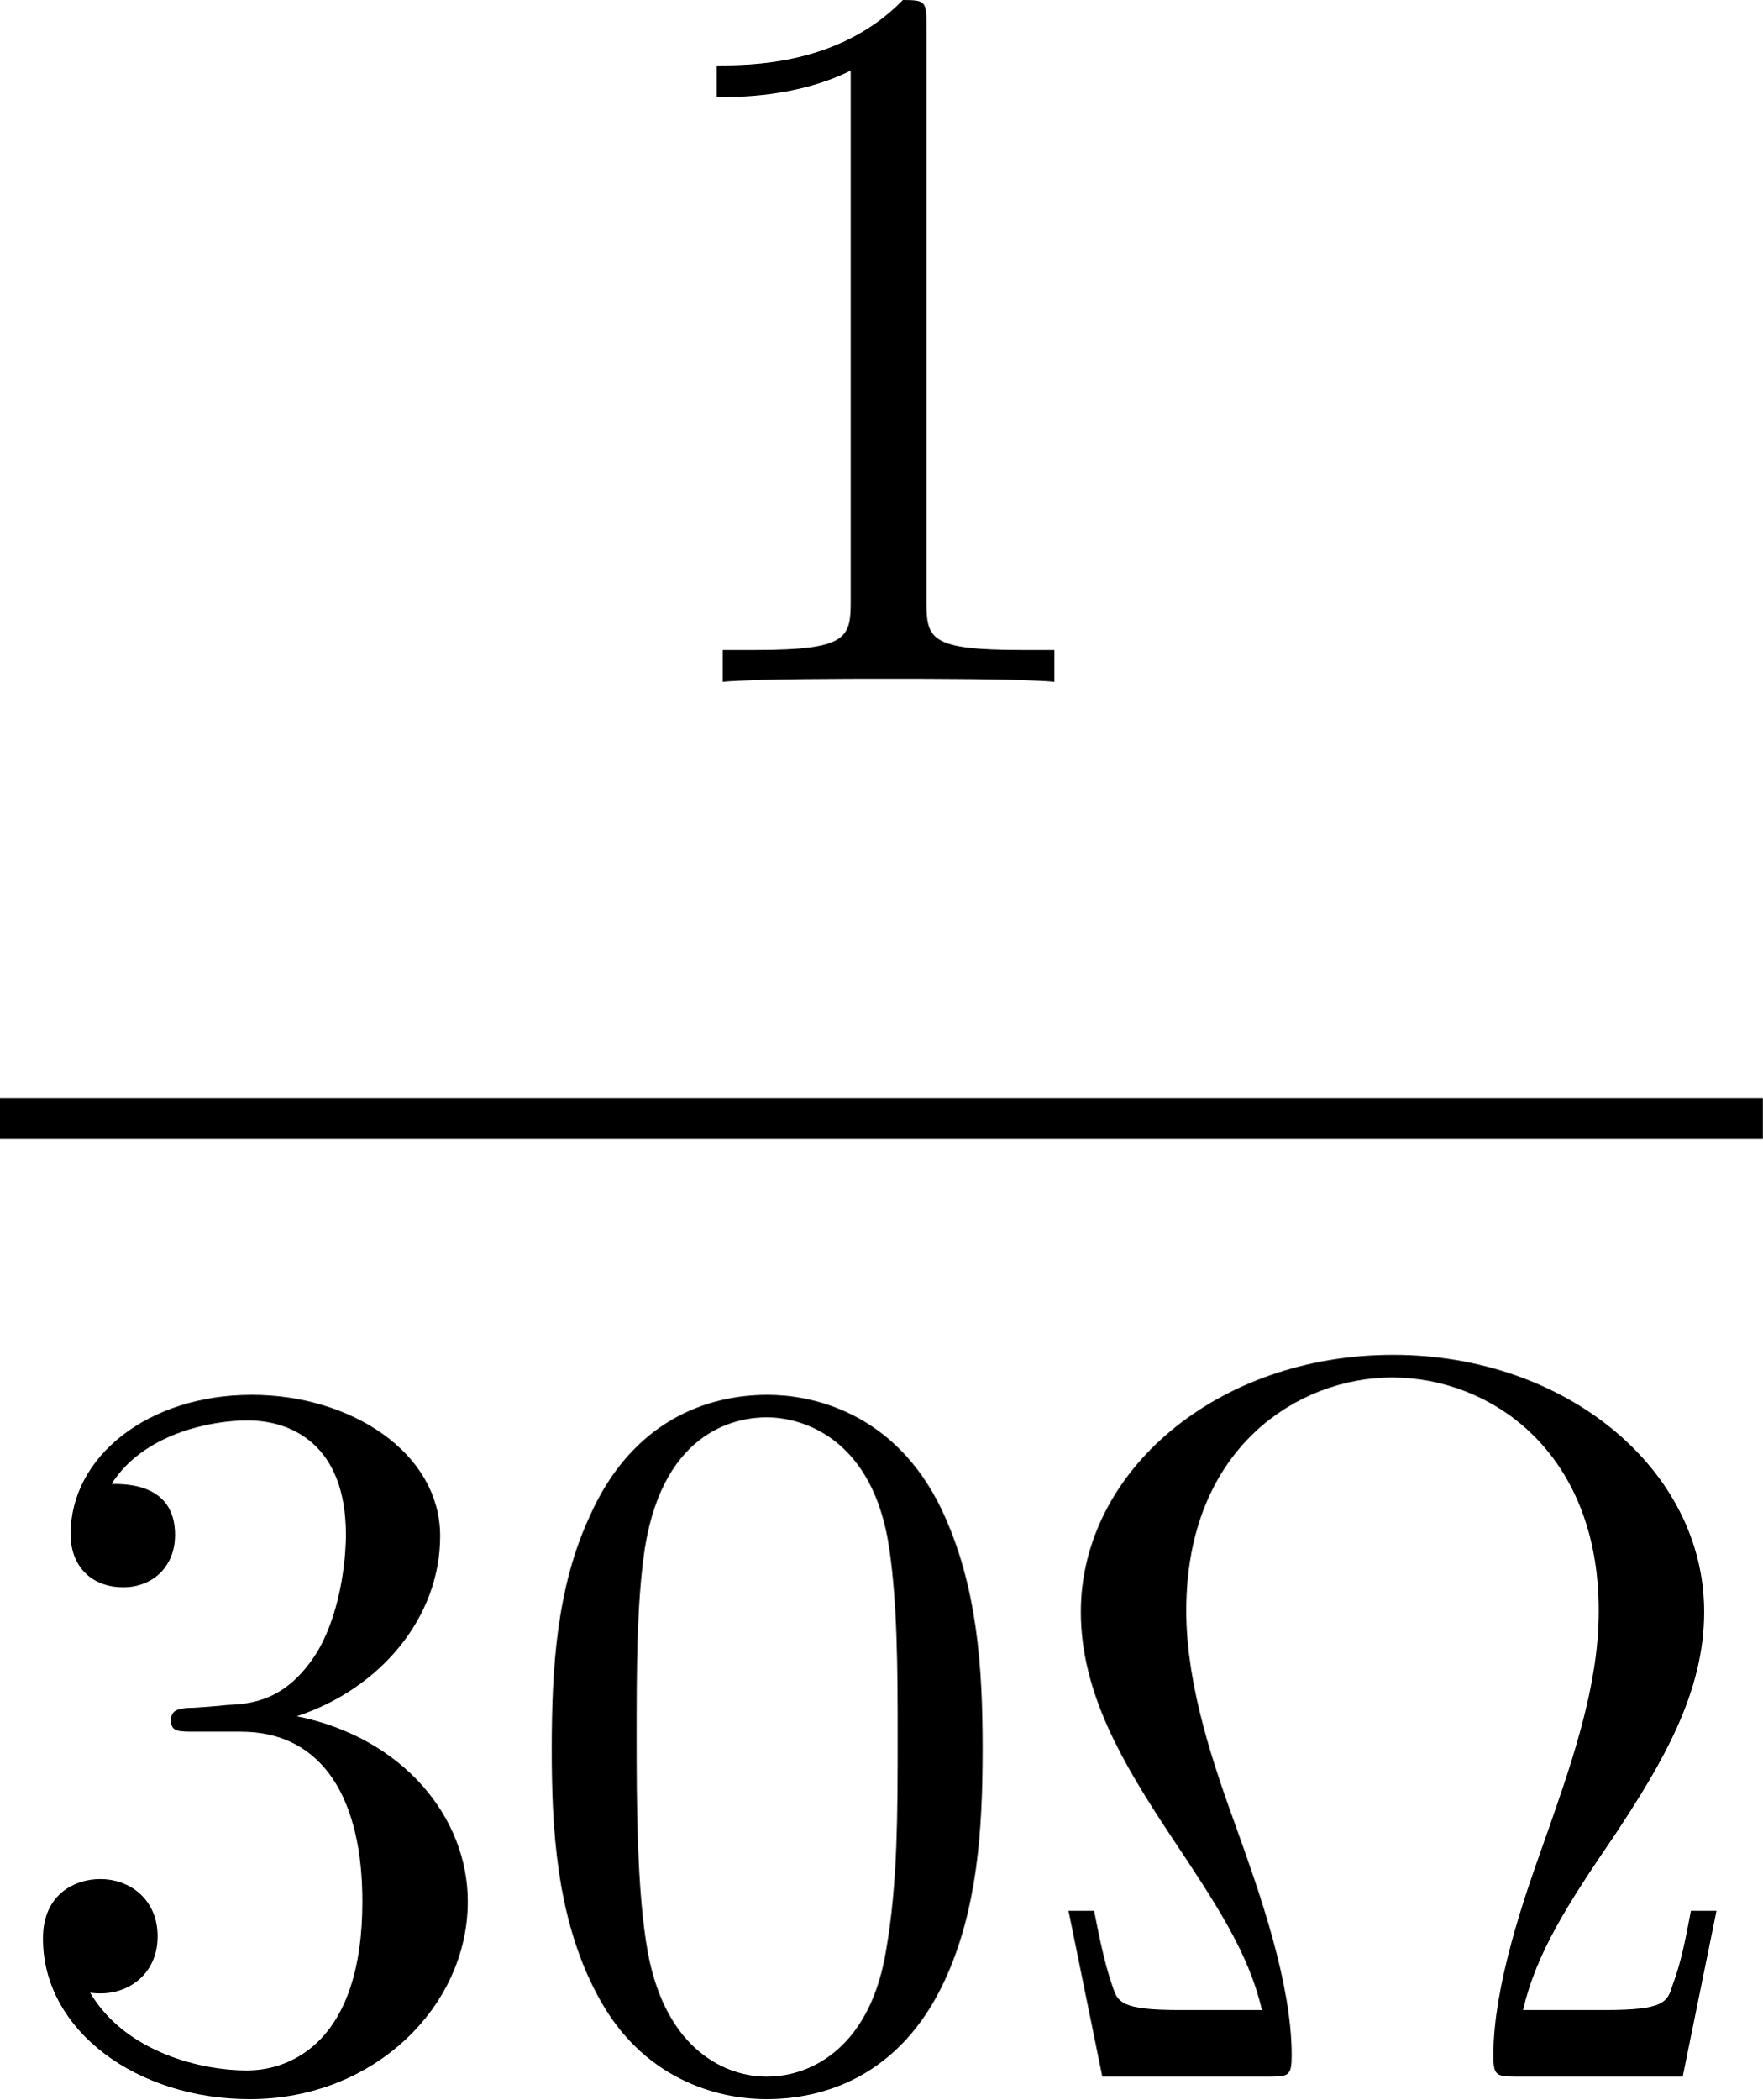
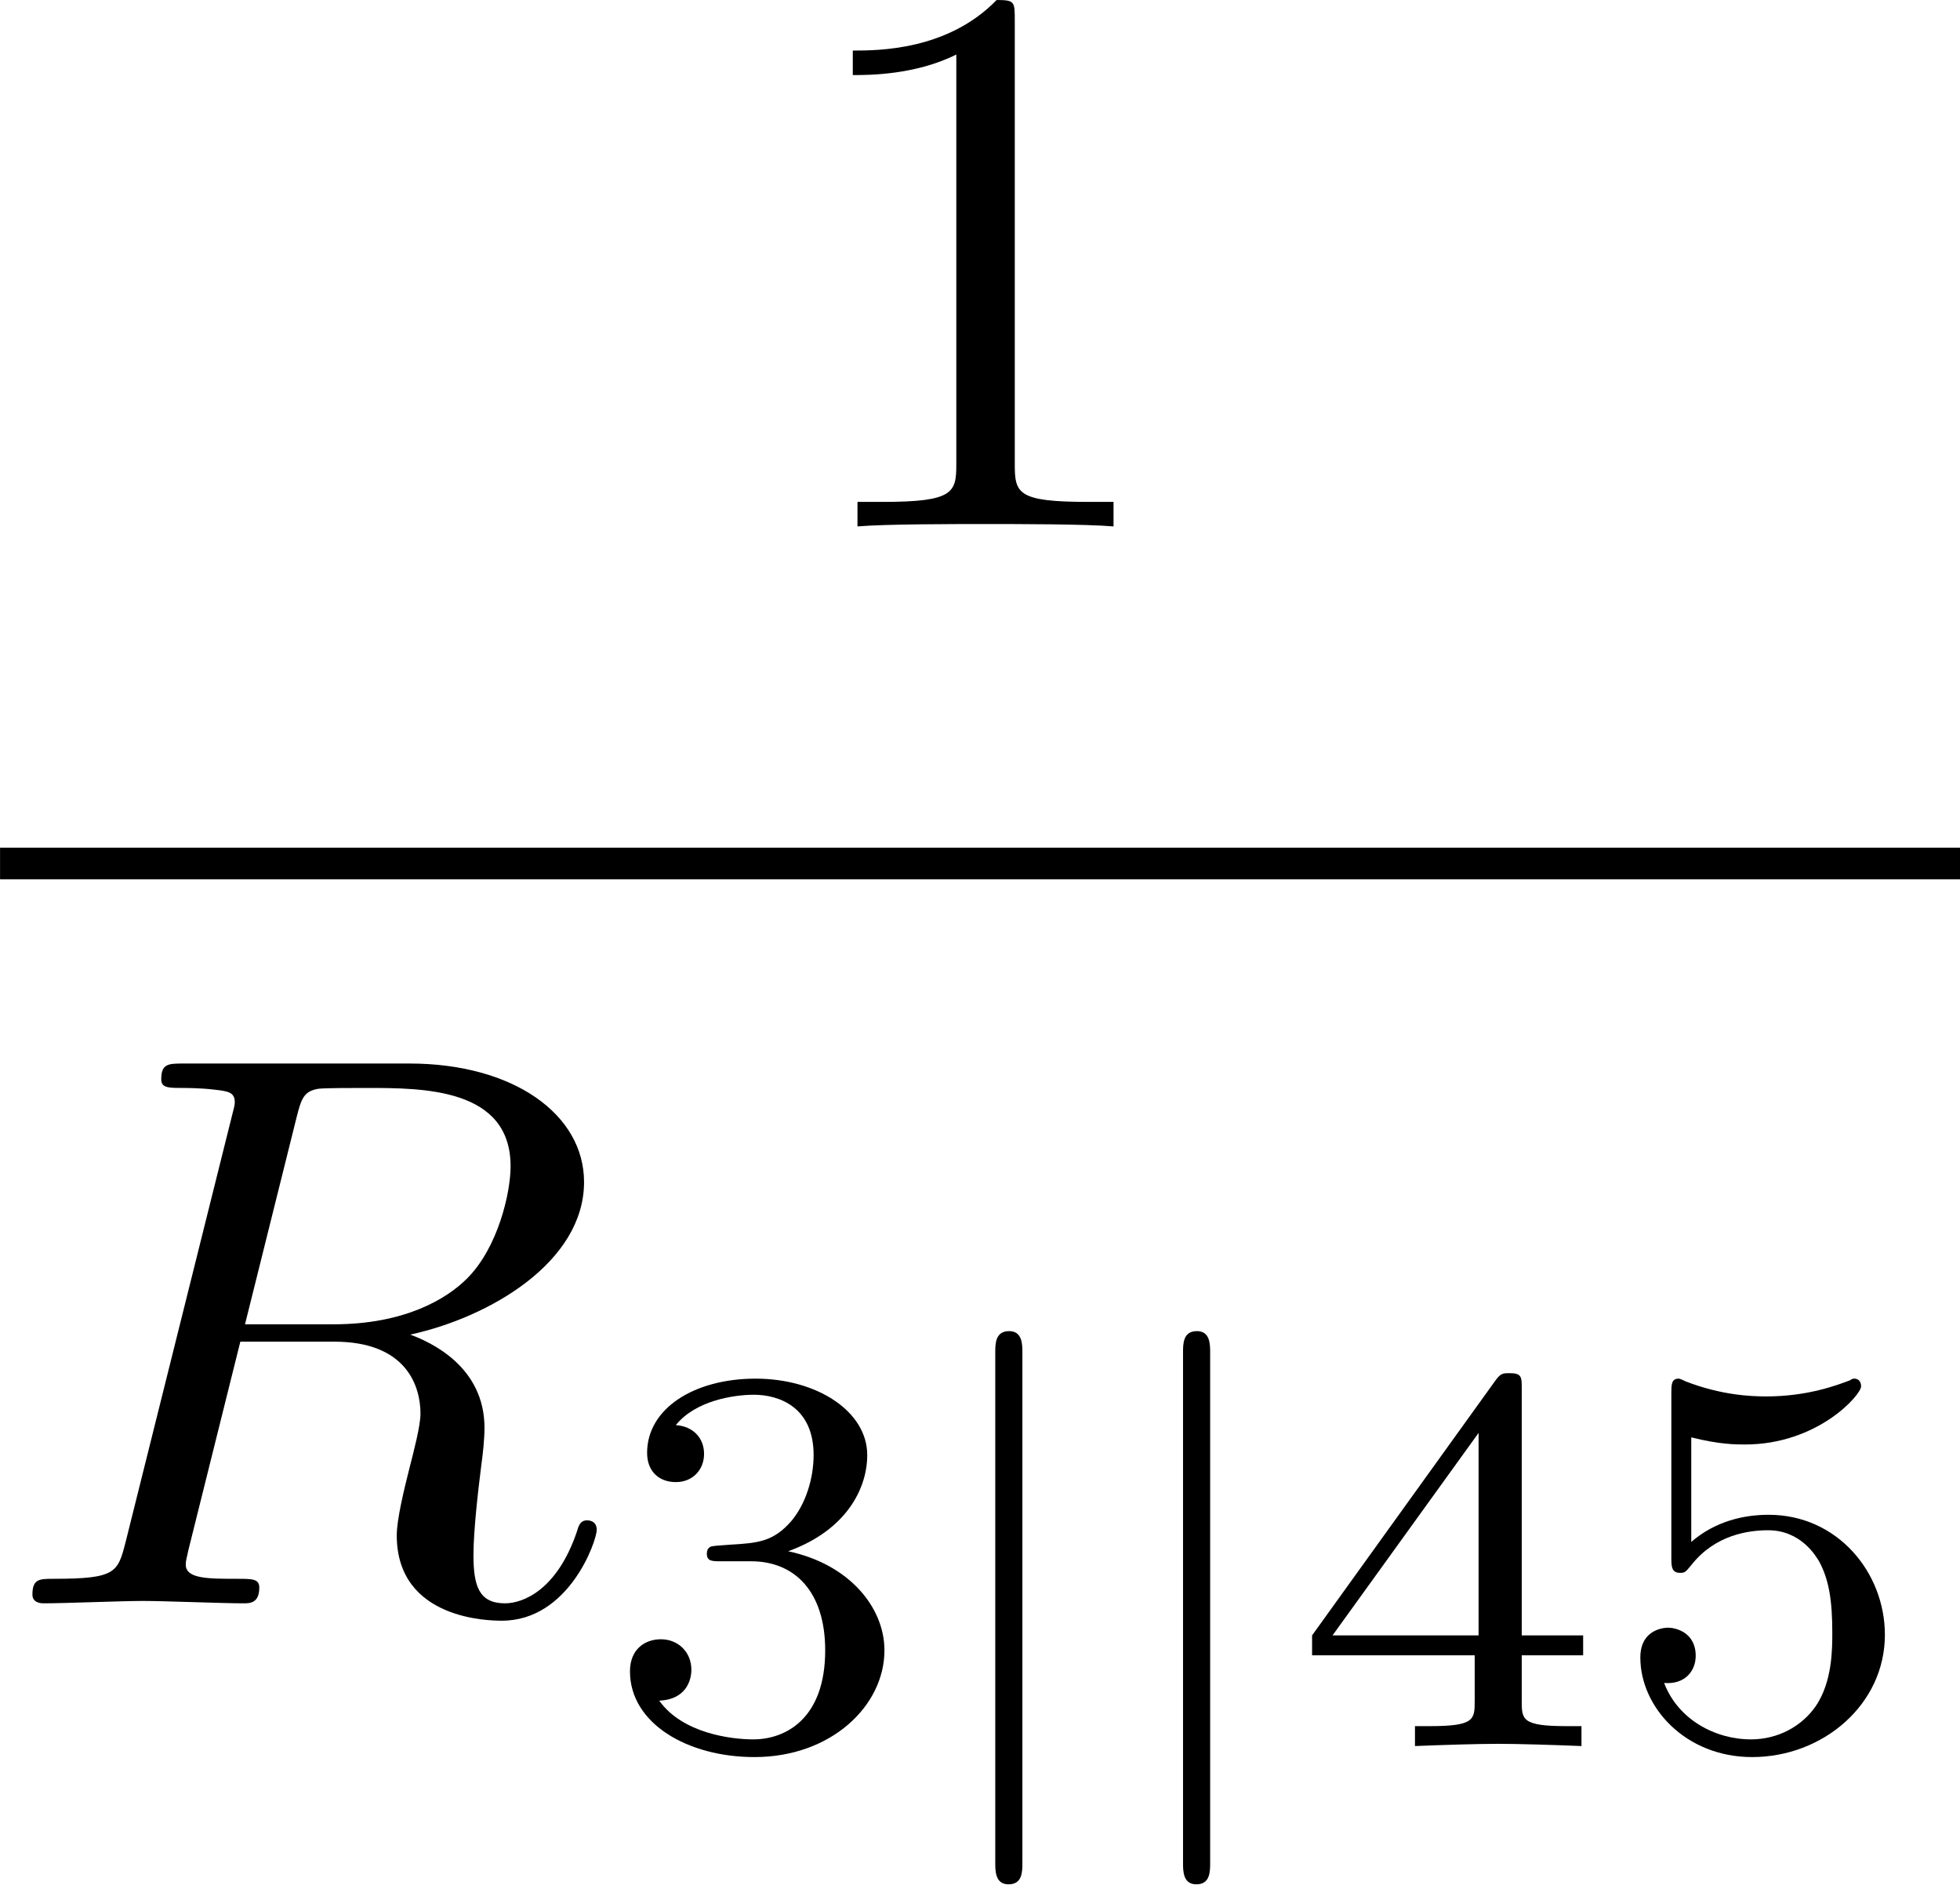
- <svg xmlns="http://www.w3.org/2000/svg" xmlns:xlink="http://www.w3.org/1999/xlink" version="1.1" width="24.021pt" height="28.599pt" viewBox="439.908 495.659 24.021 28.599">
+ <svg xmlns="http://www.w3.org/2000/svg" xmlns:xlink="http://www.w3.org/1999/xlink" version="1.1" width="34.592pt" height="33.252pt" viewBox="253.406 430.473 34.592 33.252">
  <defs>
-     <path id="g11-10" d="M6.745-1.614H6.496C6.446-1.355 6.406-1.126 6.316-.887C6.267-.727 6.237-.648 5.659-.648H4.862C4.991-1.205 5.3-1.684 5.748-2.341C6.217-3.049 6.625-3.736 6.625-4.523C6.625-5.908 5.28-7.024 3.597-7.024C1.883-7.024 .558-5.888 .558-4.523C.558-3.736 .966-3.049 1.435-2.341C1.873-1.684 2.192-1.205 2.321-.648H1.524C.946-.648 .917-.727 .867-.877C.787-1.106 .737-1.365 .687-1.614H.438L.767 0H2.361C2.58 0 2.61 0 2.61-.209C2.61-.907 2.301-1.783 2.072-2.421C1.863-2.999 1.584-3.786 1.584-4.533C1.584-6.127 2.68-6.804 3.587-6.804C4.543-6.804 5.599-6.087 5.599-4.533C5.599-3.786 5.33-3.029 5.041-2.212C4.892-1.793 4.573-.897 4.573-.209C4.573 0 4.603 0 4.832 0H6.416L6.745-1.614Z" />
-     <path id="g11-48" d="M4.583-3.188C4.583-3.985 4.533-4.782 4.184-5.519C3.726-6.476 2.909-6.635 2.491-6.635C1.893-6.635 1.166-6.376 .757-5.45C.438-4.762 .389-3.985 .389-3.188C.389-2.441 .428-1.544 .837-.787C1.265 .02 1.993 .219 2.481 .219C3.019 .219 3.776 .01 4.214-.936C4.533-1.624 4.583-2.401 4.583-3.188ZM2.481 0C2.092 0 1.504-.249 1.325-1.205C1.215-1.803 1.215-2.72 1.215-3.308C1.215-3.945 1.215-4.603 1.295-5.141C1.484-6.326 2.232-6.416 2.481-6.416C2.809-6.416 3.467-6.237 3.656-5.25C3.756-4.692 3.756-3.935 3.756-3.308C3.756-2.56 3.756-1.883 3.646-1.245C3.497-.299 2.929 0 2.481 0Z" />
-     <path id="g11-49" d="M2.929-6.376C2.929-6.615 2.929-6.635 2.7-6.635C2.082-5.998 1.205-5.998 .887-5.998V-5.689C1.086-5.689 1.674-5.689 2.192-5.948V-.787C2.192-.428 2.162-.309 1.265-.309H.946V0C1.295-.03 2.162-.03 2.56-.03S3.826-.03 4.174 0V-.309H3.856C2.959-.309 2.929-.418 2.929-.787V-6.376Z" />
-     <path id="g11-51" d="M2.889-3.507C3.706-3.776 4.284-4.473 4.284-5.26C4.284-6.077 3.407-6.635 2.451-6.635C1.445-6.635 .687-6.037 .687-5.28C.687-4.951 .907-4.762 1.196-4.762C1.504-4.762 1.704-4.981 1.704-5.27C1.704-5.768 1.235-5.768 1.086-5.768C1.395-6.257 2.052-6.386 2.411-6.386C2.819-6.386 3.367-6.167 3.367-5.27C3.367-5.151 3.347-4.573 3.088-4.134C2.79-3.656 2.451-3.626 2.202-3.616C2.122-3.606 1.883-3.587 1.813-3.587C1.733-3.577 1.664-3.567 1.664-3.467C1.664-3.357 1.733-3.357 1.903-3.357H2.341C3.158-3.357 3.527-2.68 3.527-1.704C3.527-.349 2.839-.06 2.401-.06C1.973-.06 1.225-.229 .877-.817C1.225-.767 1.534-.986 1.534-1.365C1.534-1.724 1.265-1.923 .976-1.923C.737-1.923 .418-1.783 .418-1.345C.418-.438 1.345 .219 2.431 .219C3.646 .219 4.553-.687 4.553-1.704C4.553-2.521 3.925-3.298 2.889-3.507Z" />
+     <path id="g13-106" d="M1.353-4.958C1.353-5.063 1.353-5.23 1.186-5.23C1.011-5.23 1.011-5.07 1.011-4.958V1.471C1.011 1.576 1.011 1.743 1.179 1.743C1.353 1.743 1.353 1.583 1.353 1.471V-4.958Z" />
+     <path id="g18-51" d="M1.904-2.329C2.448-2.329 2.838-1.953 2.838-1.206C2.838-.342 2.336-.084 1.932-.084C1.653-.084 1.039-.16 .746-.572C1.074-.586 1.151-.816 1.151-.962C1.151-1.186 .983-1.346 .767-1.346C.572-1.346 .377-1.227 .377-.941C.377-.286 1.102 .139 1.946 .139C2.915 .139 3.585-.509 3.585-1.206C3.585-1.75 3.138-2.294 2.371-2.455C3.103-2.72 3.368-3.243 3.368-3.668C3.368-4.219 2.734-4.631 1.96-4.631S.593-4.254 .593-3.696C.593-3.459 .746-3.327 .955-3.327C1.172-3.327 1.311-3.487 1.311-3.682C1.311-3.884 1.172-4.031 .955-4.045C1.2-4.352 1.681-4.428 1.939-4.428C2.253-4.428 2.692-4.275 2.692-3.668C2.692-3.375 2.594-3.055 2.413-2.838C2.183-2.573 1.988-2.559 1.639-2.538C1.465-2.525 1.451-2.525 1.416-2.518C1.402-2.518 1.346-2.504 1.346-2.427C1.346-2.329 1.409-2.329 1.527-2.329H1.904Z" />
+     <path id="g18-52" d="M3.689-1.144V-1.395H2.915V-4.505C2.915-4.652 2.915-4.7 2.762-4.7C2.678-4.7 2.65-4.7 2.58-4.603L.272-1.395V-1.144H2.322V-.572C2.322-.335 2.322-.251 1.757-.251H1.569V0C1.918-.014 2.364-.028 2.615-.028C2.873-.028 3.32-.014 3.668 0V-.251H3.48C2.915-.251 2.915-.335 2.915-.572V-1.144H3.689ZM2.371-3.947V-1.395H.53L2.371-3.947Z" />
+     <path id="g18-53" d="M1.081-3.891C1.437-3.801 1.646-3.801 1.757-3.801C2.678-3.801 3.222-4.428 3.222-4.533C3.222-4.61 3.173-4.631 3.138-4.631C3.124-4.631 3.11-4.631 3.082-4.61C2.915-4.547 2.545-4.407 2.029-4.407C1.834-4.407 1.465-4.421 1.011-4.596C.941-4.631 .928-4.631 .921-4.631C.83-4.631 .83-4.554 .83-4.442V-2.385C.83-2.267 .83-2.183 .941-2.183C1.004-2.183 1.011-2.197 1.081-2.28C1.381-2.664 1.806-2.72 2.05-2.72C2.469-2.72 2.657-2.385 2.692-2.329C2.817-2.099 2.859-1.834 2.859-1.43C2.859-1.22 2.859-.809 2.65-.502C2.476-.251 2.176-.084 1.834-.084C1.381-.084 .914-.335 .739-.795C1.004-.774 1.137-.948 1.137-1.137C1.137-1.437 .879-1.492 .788-1.492C.774-1.492 .439-1.492 .439-1.116C.439-.488 1.011 .139 1.848 .139C2.741 .139 3.522-.523 3.522-1.402C3.522-2.19 2.922-2.915 2.057-2.915C1.75-2.915 1.388-2.838 1.081-2.573V-3.891Z" />
+     <path id="g14-82" d="M3.736-6.117C3.796-6.356 3.826-6.456 4.015-6.486C4.105-6.496 4.423-6.496 4.623-6.496C5.33-6.496 6.436-6.496 6.436-5.509C6.436-5.171 6.276-4.483 5.888-4.095C5.629-3.836 5.101-3.517 4.204-3.517H3.088L3.736-6.117ZM5.171-3.387C6.177-3.606 7.362-4.304 7.362-5.31C7.362-6.167 6.466-6.804 5.161-6.804H2.321C2.122-6.804 2.032-6.804 2.032-6.605C2.032-6.496 2.122-6.496 2.311-6.496C2.331-6.496 2.521-6.496 2.69-6.476C2.869-6.456 2.959-6.446 2.959-6.316C2.959-6.276 2.949-6.247 2.919-6.127L1.584-.777C1.484-.389 1.465-.309 .677-.309C.498-.309 .408-.309 .408-.11C.408 0 .528 0 .548 0C.827 0 1.524-.03 1.803-.03S2.79 0 3.068 0C3.148 0 3.268 0 3.268-.199C3.268-.309 3.178-.309 2.989-.309C2.62-.309 2.341-.309 2.341-.488C2.341-.548 2.361-.598 2.371-.658L3.029-3.298H4.214C5.121-3.298 5.3-2.74 5.3-2.391C5.3-2.242 5.22-1.933 5.161-1.704C5.091-1.425 5.001-1.056 5.001-.857C5.001 .219 6.197 .219 6.326 .219C7.173 .219 7.522-.787 7.522-.927C7.522-1.046 7.412-1.046 7.402-1.046C7.313-1.046 7.293-.976 7.273-.907C7.024-.169 6.595 0 6.366 0C6.037 0 5.968-.219 5.968-.608C5.968-.917 6.027-1.425 6.067-1.743C6.087-1.883 6.107-2.072 6.107-2.212C6.107-2.979 5.44-3.288 5.171-3.387Z" />
+     <path id="g17-49" d="M2.929-6.376C2.929-6.615 2.929-6.635 2.7-6.635C2.082-5.998 1.205-5.998 .887-5.998V-5.689C1.086-5.689 1.674-5.689 2.192-5.948V-.787C2.192-.428 2.162-.309 1.265-.309H.946V0C1.295-.03 2.162-.03 2.56-.03S3.826-.03 4.174 0V-.309H3.856C2.959-.309 2.929-.418 2.929-.787V-6.376Z" />
  </defs>
  <g id="page1" transform="matrix(1.4 0 0 1.4 0 0)">
-     <use x="320.308" y="360.677" xlink:href="#g11-49" />
-     <rect x="314.22" y="364.727" height=".398" width="17.158" />
-     <use x="314.22" y="374.251" xlink:href="#g11-51" />
-     <use x="319.201" y="374.251" xlink:href="#g11-48" />
-     <use x="324.182" y="374.251" xlink:href="#g11-10" />
+     <use x="190.868" y="314.116" xlink:href="#g17-49" />
+     <rect x="181.005" y="318.166" height=".398" width="24.709" />
+     <use x="181.005" y="327.69" xlink:href="#g14-82" />
+     <use x="188.569" y="329.489" xlink:href="#g18-51" />
+     <use x="192.54" y="329.489" xlink:href="#g13-106" />
+     <use x="194.907" y="329.489" xlink:href="#g13-106" />
+     <use x="197.273" y="329.489" xlink:href="#g18-52" />
+     <use x="201.244" y="329.489" xlink:href="#g18-53" />
  </g>
</svg>
